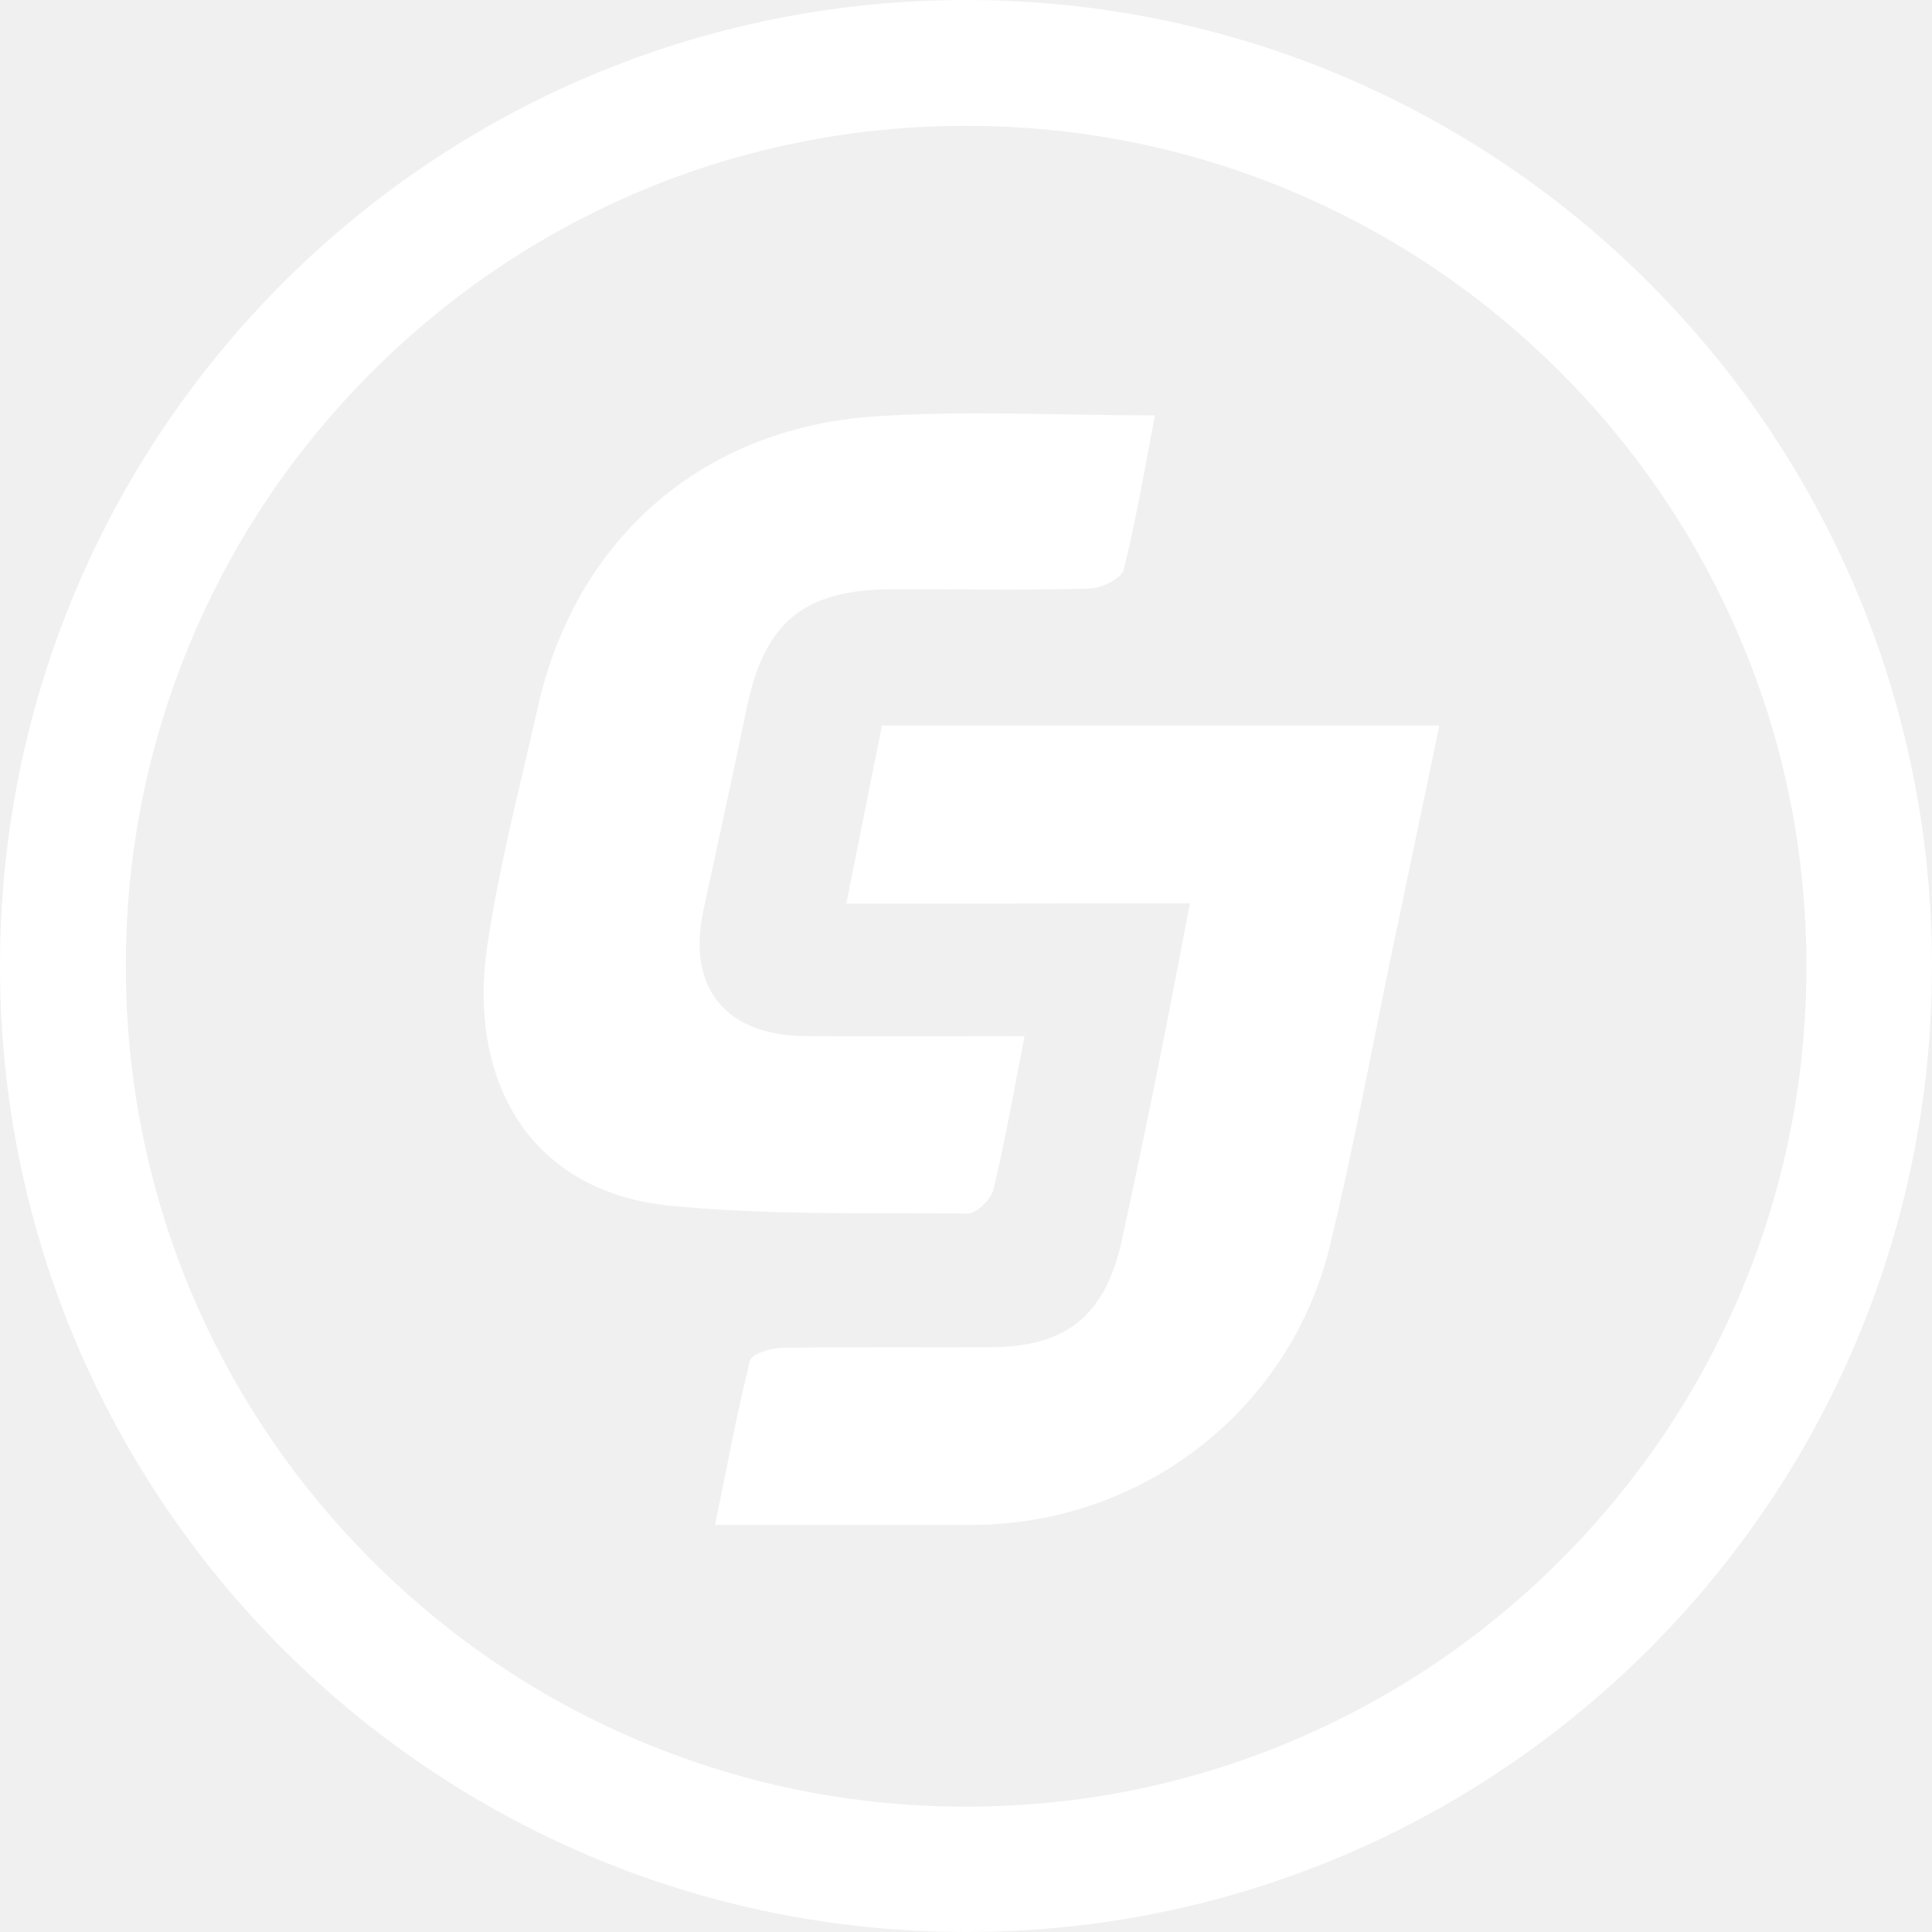
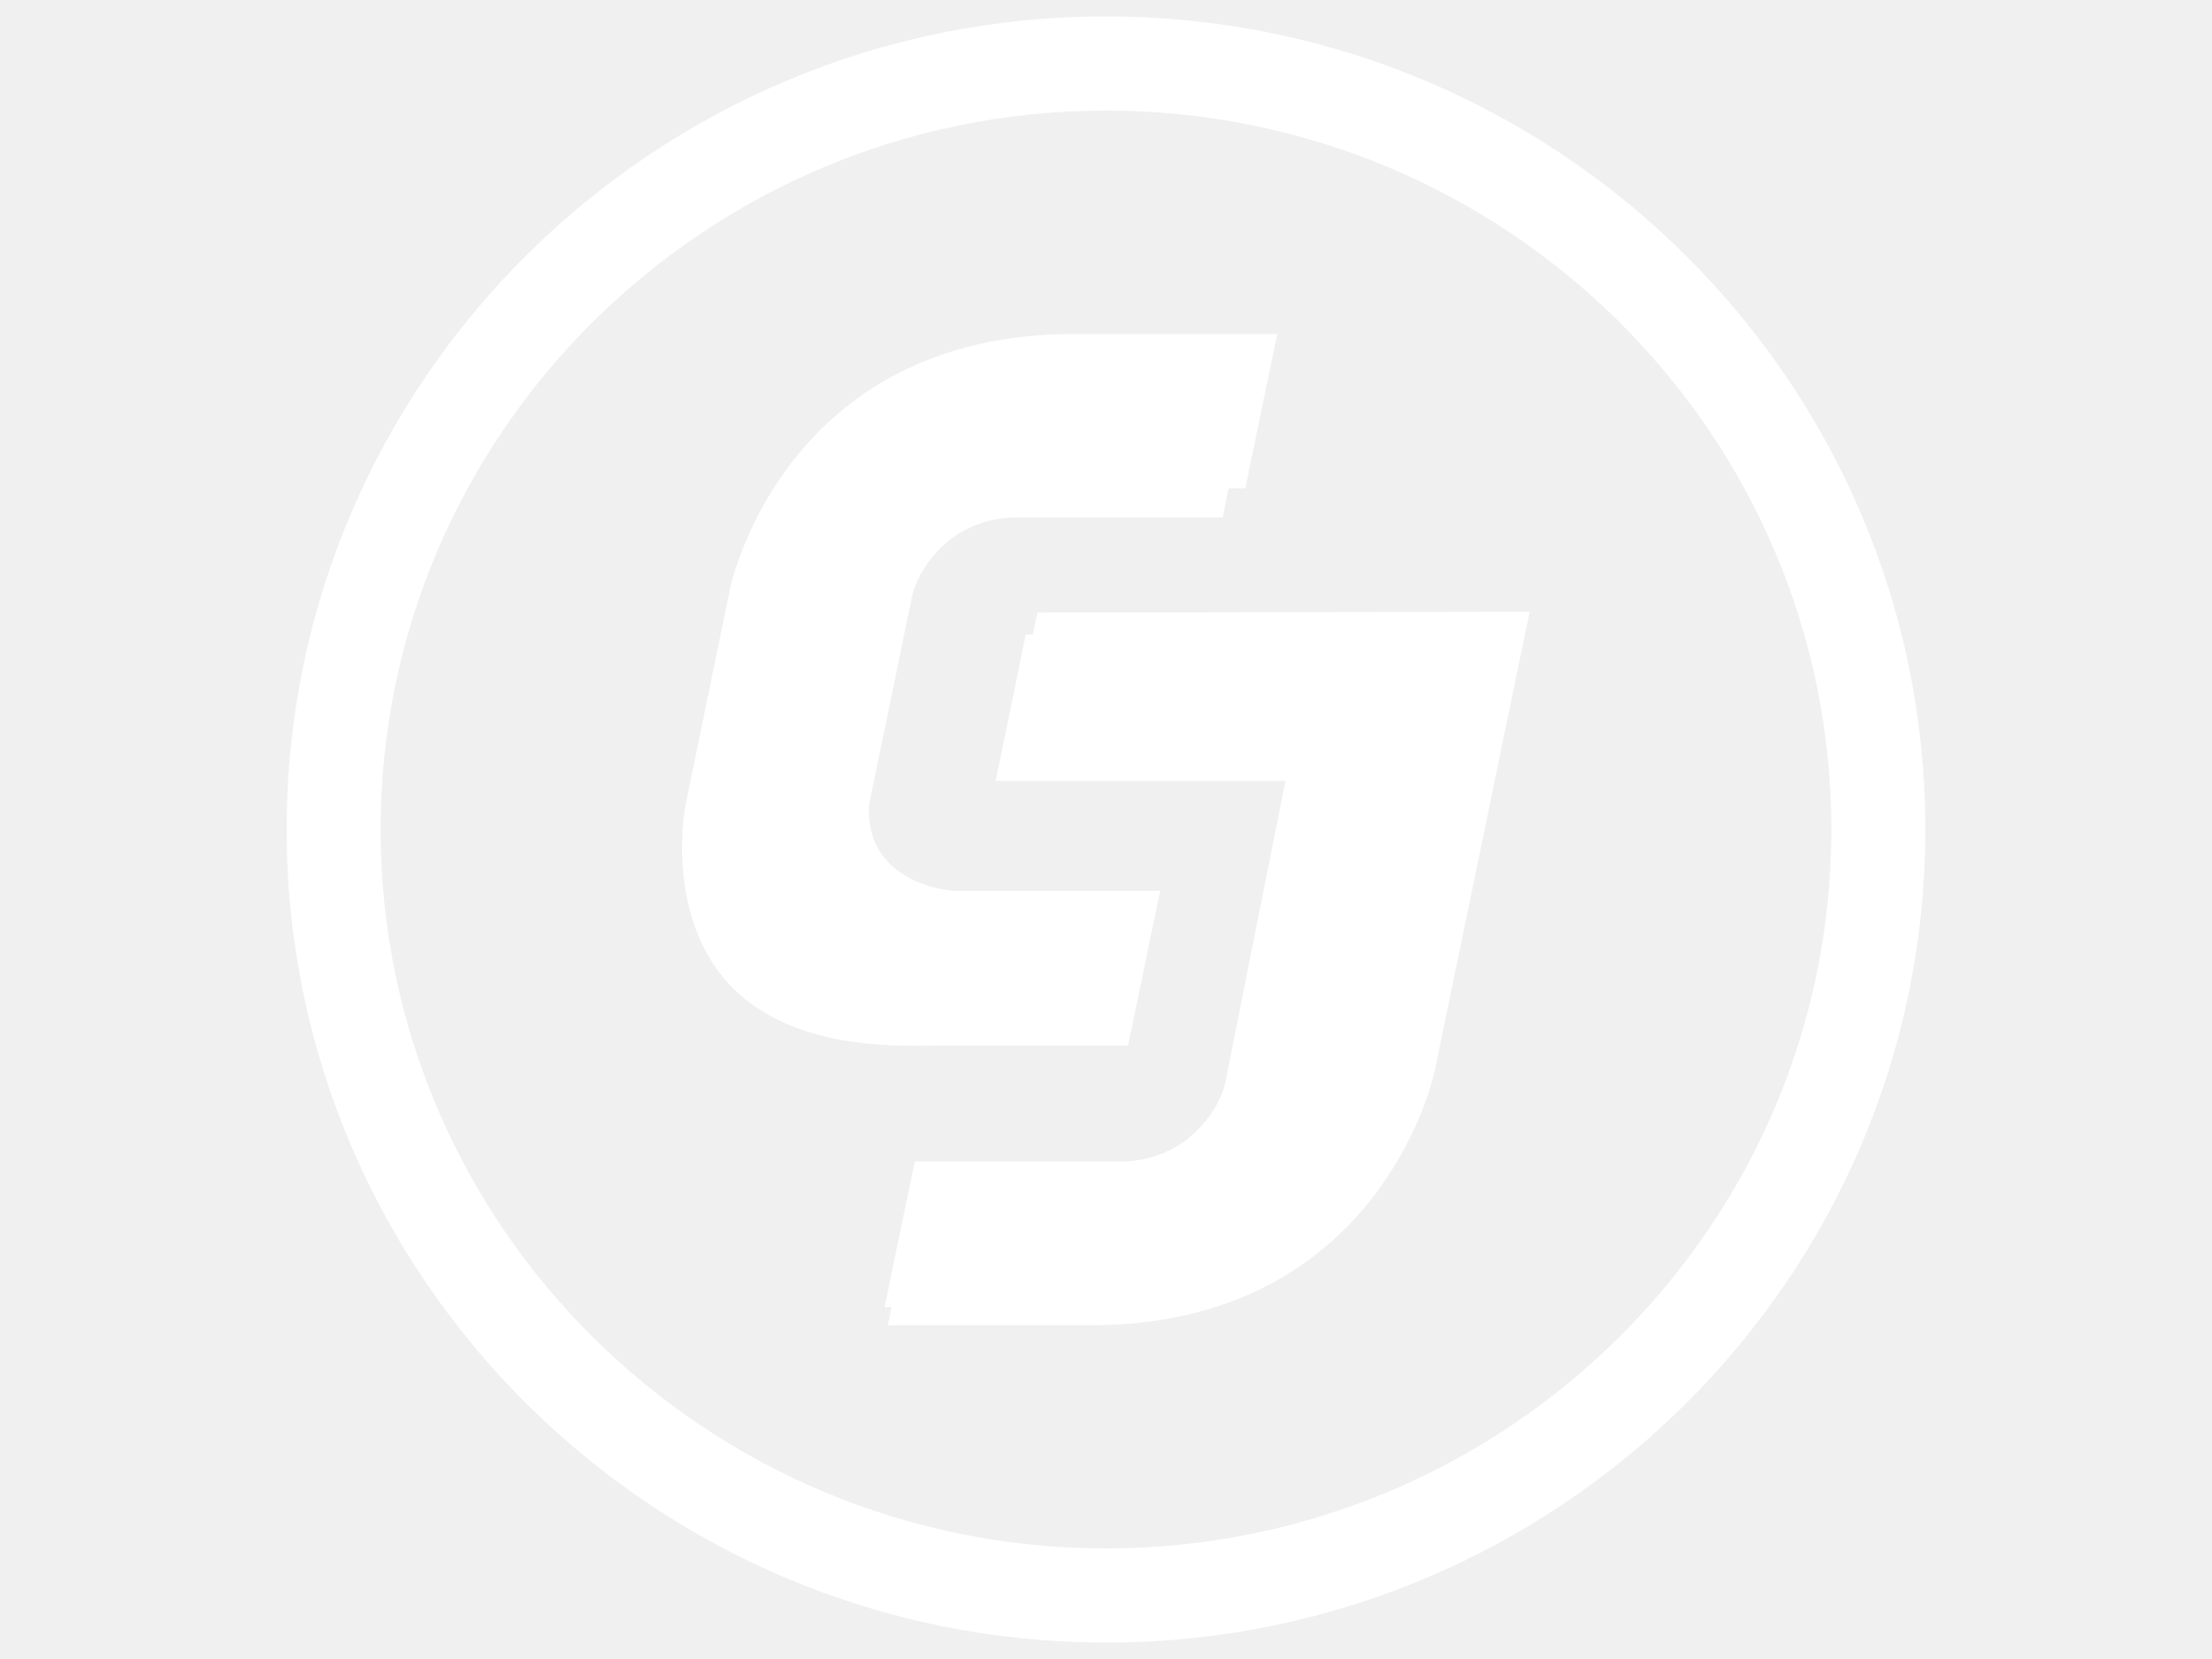
- <svg xmlns="http://www.w3.org/2000/svg" width="24px" height="24px" viewBox="0 0 24 24" version="1.1">
+ <svg xmlns="http://www.w3.org/2000/svg" version="1.1" id="Layer_1" x="0px" y="0px" viewBox="-127 17 1024 768" style="enable-background:new -127 17 1024 768;" xml:space="preserve">
  <style type="text/css">
- 		.svg-logo-cj {fill:#FFFFFF;}
- 	</style>
+ 	.st0{fill:#FFFFFF;}
+ </style>
  <g>
-     <path class="svg-logo-cj" d="M12,1.563 C13.409,1.563 14.777,1.839 16.063,2.383 C17.305,2.908 18.421,3.661 19.381,4.621 C20.341,5.581 21.092,6.698 21.62,7.94 C22.164,9.226 22.44,10.591 22.44,12.003 C22.44,13.415 22.164,14.78 21.62,16.066 C21.095,17.308 20.341,18.424 19.381,19.384 C18.421,20.344 17.305,21.095 16.063,21.622 C14.777,22.167 13.412,22.443 12,22.443 C10.588,22.443 9.223,22.167 7.937,21.622 C6.695,21.098 5.579,20.344 4.619,19.384 C3.659,18.424 2.908,17.308 2.38,16.066 C1.839,14.777 1.563,13.409 1.563,12 C1.563,10.591 1.839,9.223 2.383,7.937 C2.908,6.695 3.661,5.579 4.621,4.619 C5.581,3.659 6.698,2.908 7.94,2.38 C9.223,1.839 10.591,1.563 12,1.563 Z M12,0 C5.372,0 0,5.372 0,12 C0,18.628 5.372,24 12,24 C18.628,24 24,18.628 24,12 C24,5.372 18.628,0 12,0 Z M14.782,11.221 C14.637,11.969 14.509,12.656 14.369,13.342 C14.23,14.029 14.087,14.715 13.937,15.402 C13.733,16.34 13.25,16.733 12.301,16.736 C11.436,16.739 10.568,16.73 9.7,16.744 C9.567,16.747 9.335,16.822 9.315,16.906 C9.153,17.565 9.028,18.232 8.883,18.943 C9.985,18.943 11.026,18.943 12.067,18.943 C14.177,18.943 16.024,17.526 16.521,15.474 C16.814,14.266 17.037,13.044 17.291,11.827 C17.487,10.9 17.679,9.968 17.88,9.014 C15.539,9.014 13.253,9.014 10.956,9.014 C10.806,9.756 10.666,10.462 10.513,11.224 C11.28,11.224 11.967,11.224 12.653,11.224 C13.345,11.221 14.037,11.221 14.782,11.221 Z M12.728,12.871 C11.802,12.871 10.903,12.876 10.007,12.871 C9.008,12.865 8.531,12.265 8.738,11.308 C8.919,10.468 9.103,9.628 9.279,8.785 C9.497,7.73 9.988,7.326 11.071,7.32 C11.891,7.317 12.706,7.334 13.527,7.312 C13.68,7.309 13.931,7.189 13.959,7.077 C14.118,6.435 14.227,5.782 14.347,5.16 C13.144,5.16 11.992,5.096 10.847,5.174 C8.707,5.325 7.147,6.709 6.681,8.785 C6.458,9.781 6.195,10.769 6.05,11.774 C5.819,13.379 6.539,14.799 8.325,14.978 C9.547,15.098 10.789,15.064 12.02,15.075 C12.131,15.075 12.313,14.9 12.34,14.777 C12.491,14.157 12.597,13.532 12.728,12.871 Z" id="path-1" />
+     <path class="st0" d="M338.4,372.3c28.5,0,142.3,0,142.3,0S451.1,520,451.1,520.6c-1.7,7.3-7.2,18.1-17.4,26.4l-1,0.8   c-8,6.3-19,11.2-33.7,11.2c0,0-80.4,0-100.2,0c-3.2,15-10.5,50.4-14.8,71.5c26.2,0,93.9,0,93.9,0c132,0,158.1-112.5,159.1-117   c0,0,37.7-182,44.1-213.3c-30.9,0-206.9,0.4-227.9,0.4C350.2,315.5,342.8,351.2,338.4,372.3z" />
+     <path class="st0" d="M395.2,501c3.2-14.9,10.4-50.4,14.9-71.6c-26.4,0-94.5,0-94.5,0c-2,0-16.7-1-28.2-10.3   c-1.8-1.5-3.5-3.2-5.1-5.1c-0.2-0.2-0.3-0.3-0.4-0.6c-9-11.4-6.5-26.2-5.9-29.4c0,0,21.1-102.2,21.2-102.7   c1.7-7.3,7.1-17.8,17.1-26.1l1.7-1.4c8.2-6.2,18.9-10.7,33.3-10.7c0,0,80.3,0,100.2,0c3.1-15.2,10.4-50.5,14.8-71.5   c-26.2,0-93.9,0-93.9,0c-132.1,0-158,112.2-159.2,116.8l-21,102c-0.1,0.5-8.8,47.5,17.8,79.3c17.4,20.9,46.6,31.4,86.8,31.4   C295,501,375.3,501,395.2,501z" />
+   </g>
+   <g>
+     <g>
+       <path class="st0" d="M384.9,777.4C175.7,777.3,5.6,608.4,5.7,400.9C5.7,193.3,176,24.5,385.1,24.6    c209.2,0.1,379.3,169,379.2,376.5C764.3,608.7,594.1,777.5,384.9,777.4z M385.1,68.2C200,68.1,49.3,217.4,49.2,400.9    c-0.1,183.5,150.6,332.9,335.7,332.9c185.2,0.1,335.8-149.2,335.9-332.7C720.8,217.6,570.3,68.2,385.1,68.2z" />
+       <g>
+         <path class="st0" d="M333.9,378.5c26.9,0,134.2,0,134.2,0s-27.9,139.3-27.9,139.9c-1.6,6.9-6.8,17.1-16.4,24.9l-0.9,0.9     c-7.6,5.9-18,10.5-31.8,10.5c0,0-75.8,0-94.6,0c-3,14.1-9.9,47.5-14,67.4c24.7,0,88.5,0,88.5,0c124.6,0,149.2-106.1,150.1-110.4     c0,0,35.7-171.7,41.7-201.2c-29.2,0-195.2,0.3-215,0.3C345,324.9,338.1,358.5,333.9,378.5z" />
+         <path class="st0" d="M387.5,499.9c3-14.1,9.8-47.5,14.1-67.6c-24.9,0-89.1,0-89.1,0c-1.9,0-15.8-0.9-26.6-9.7     c-1.7-1.4-3.3-3-4.7-4.9c-0.2-0.1-0.3-0.2-0.4-0.5c-8.4-10.8-6.1-24.7-5.5-27.7c0,0,20-96.5,20-96.9c1.7-6.9,6.8-16.8,16.2-24.7     l1.6-1.3c7.7-5.8,17.8-10.1,31.4-10.1c0,0,75.8,0,94.5,0c2.9-14.3,9.9-47.6,13.9-67.4c-24.7,0-88.6,0-88.6,0     c-124.6,0-149.1,105.8-150.2,110.2l-19.8,96.2c-0.1,0.5-8.3,44.8,16.8,74.8c16.4,19.7,43.9,29.6,81.9,29.6     C293,499.8,368.7,499.9,387.5,499.9z" />
+       </g>
+     </g>
  </g>
</svg>
